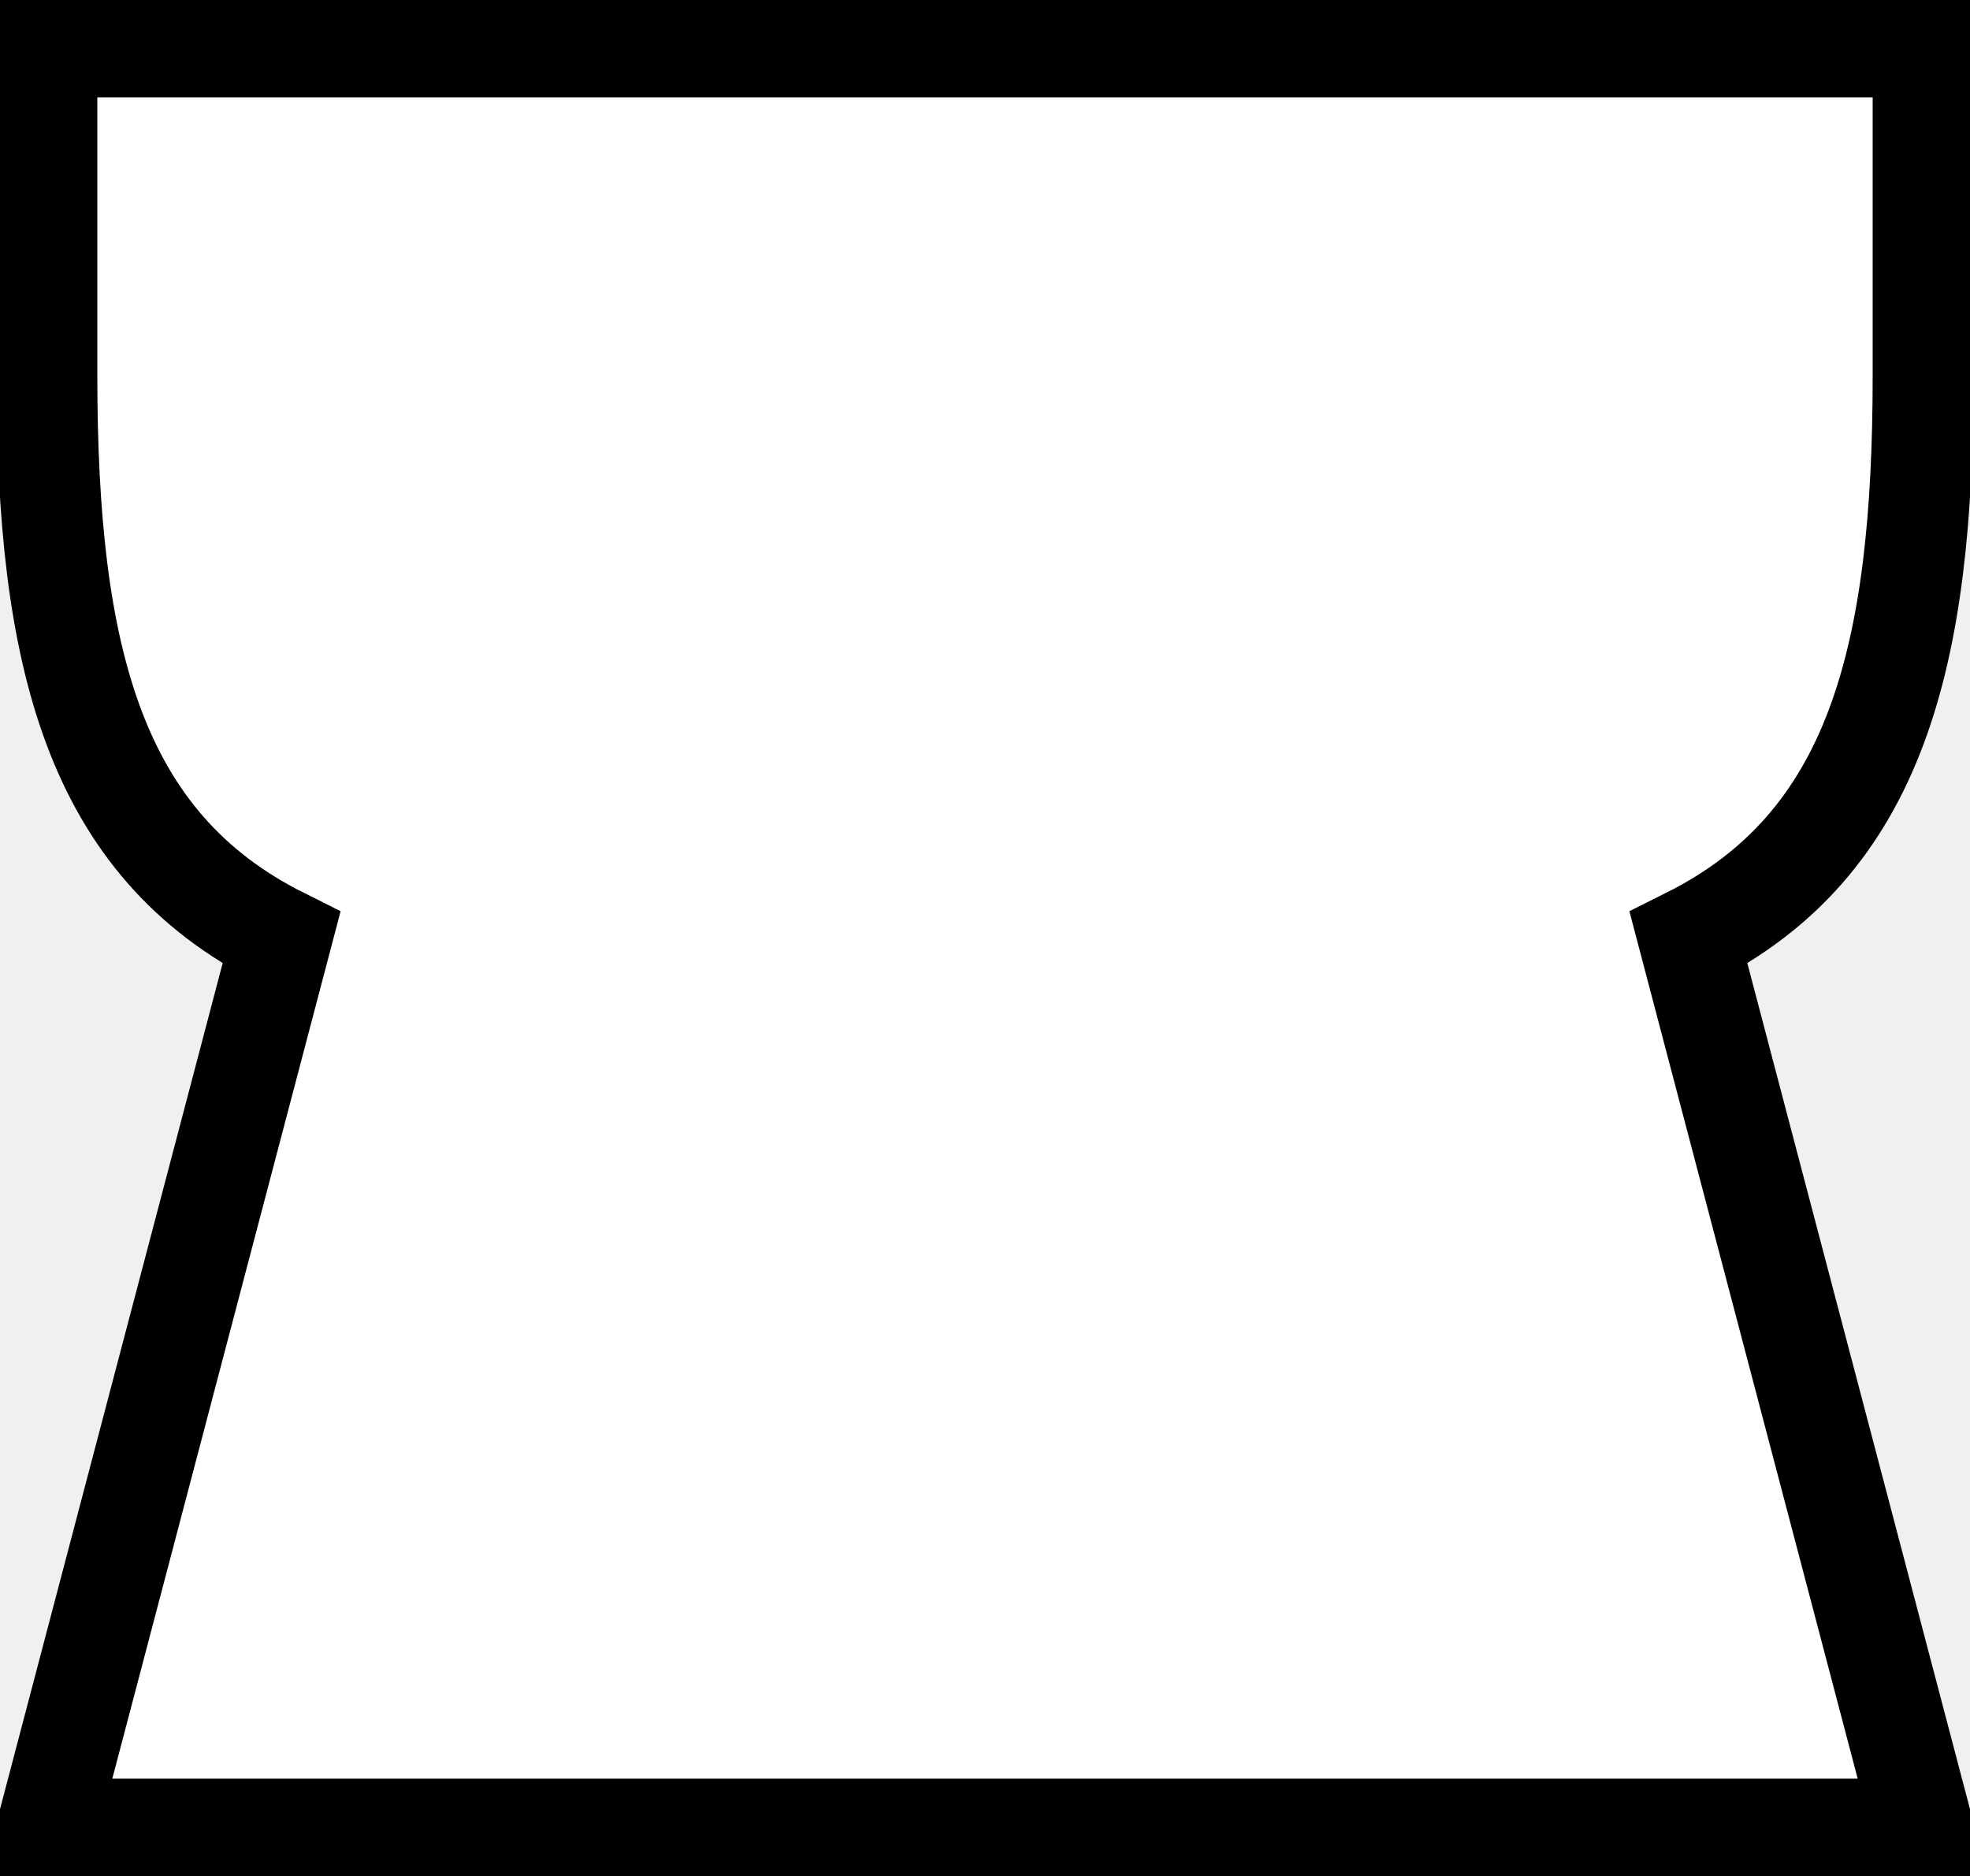
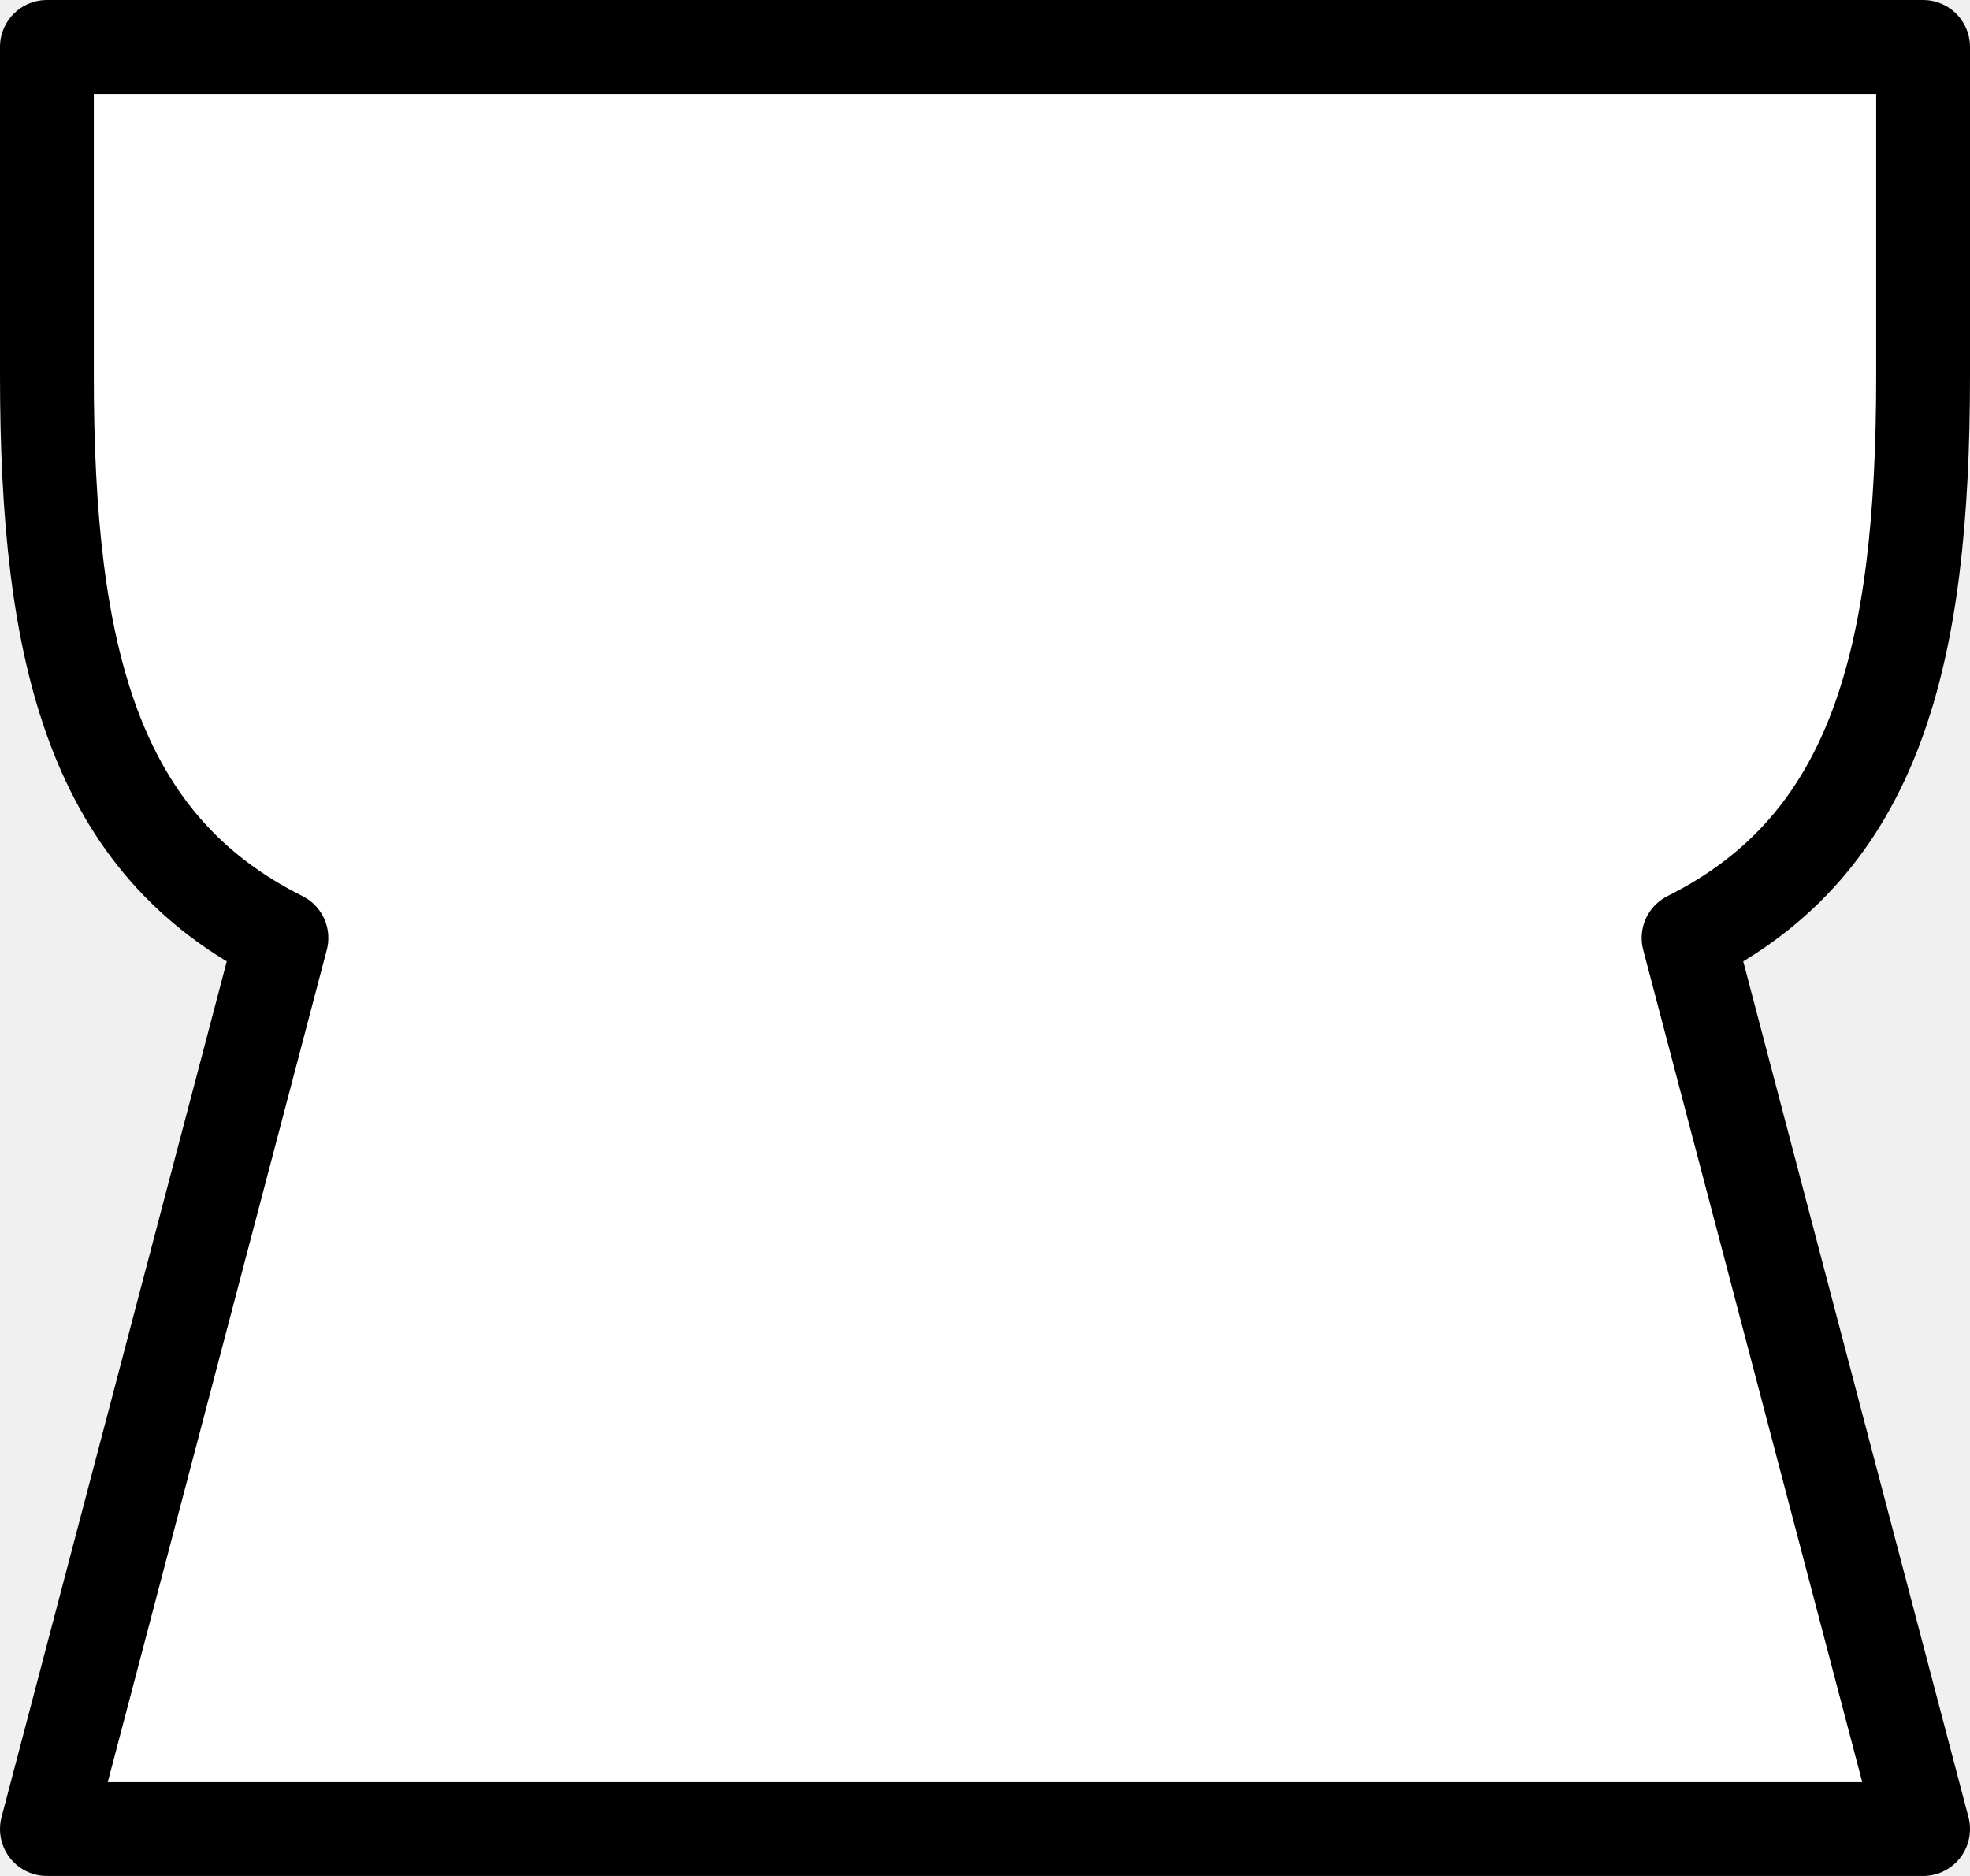
<svg xmlns="http://www.w3.org/2000/svg" width="21" height="20" overflow="visible">
-   <path d="M 3,10 C 1,9 0.5,7 0.5,4 V 0.5 h 20 V 4 c 0,3 -0.5,5 -2.5,6 l 2.5,9.5 h -20 z" fill="#fff" stroke-width="17.71" style="stroke:#000;stroke-width:1.075;stroke-miterlimit:4;stroke-dasharray:none;stroke-opacity:1" />
+   <path d="M 3,10 C 1,9 0.5,7 0.5,4 V 0.5 h 20 V 4 c 0,3 -0.5,5 -2.5,6 l 2.5,9.5 h -20 z" fill="#fff" stroke-width="17.71" style="stroke:#000;stroke-width:1;stroke-linejoin:round;stroke-miterlimit:4;stroke-dasharray:none;stroke-opacity:1" />
</svg>
